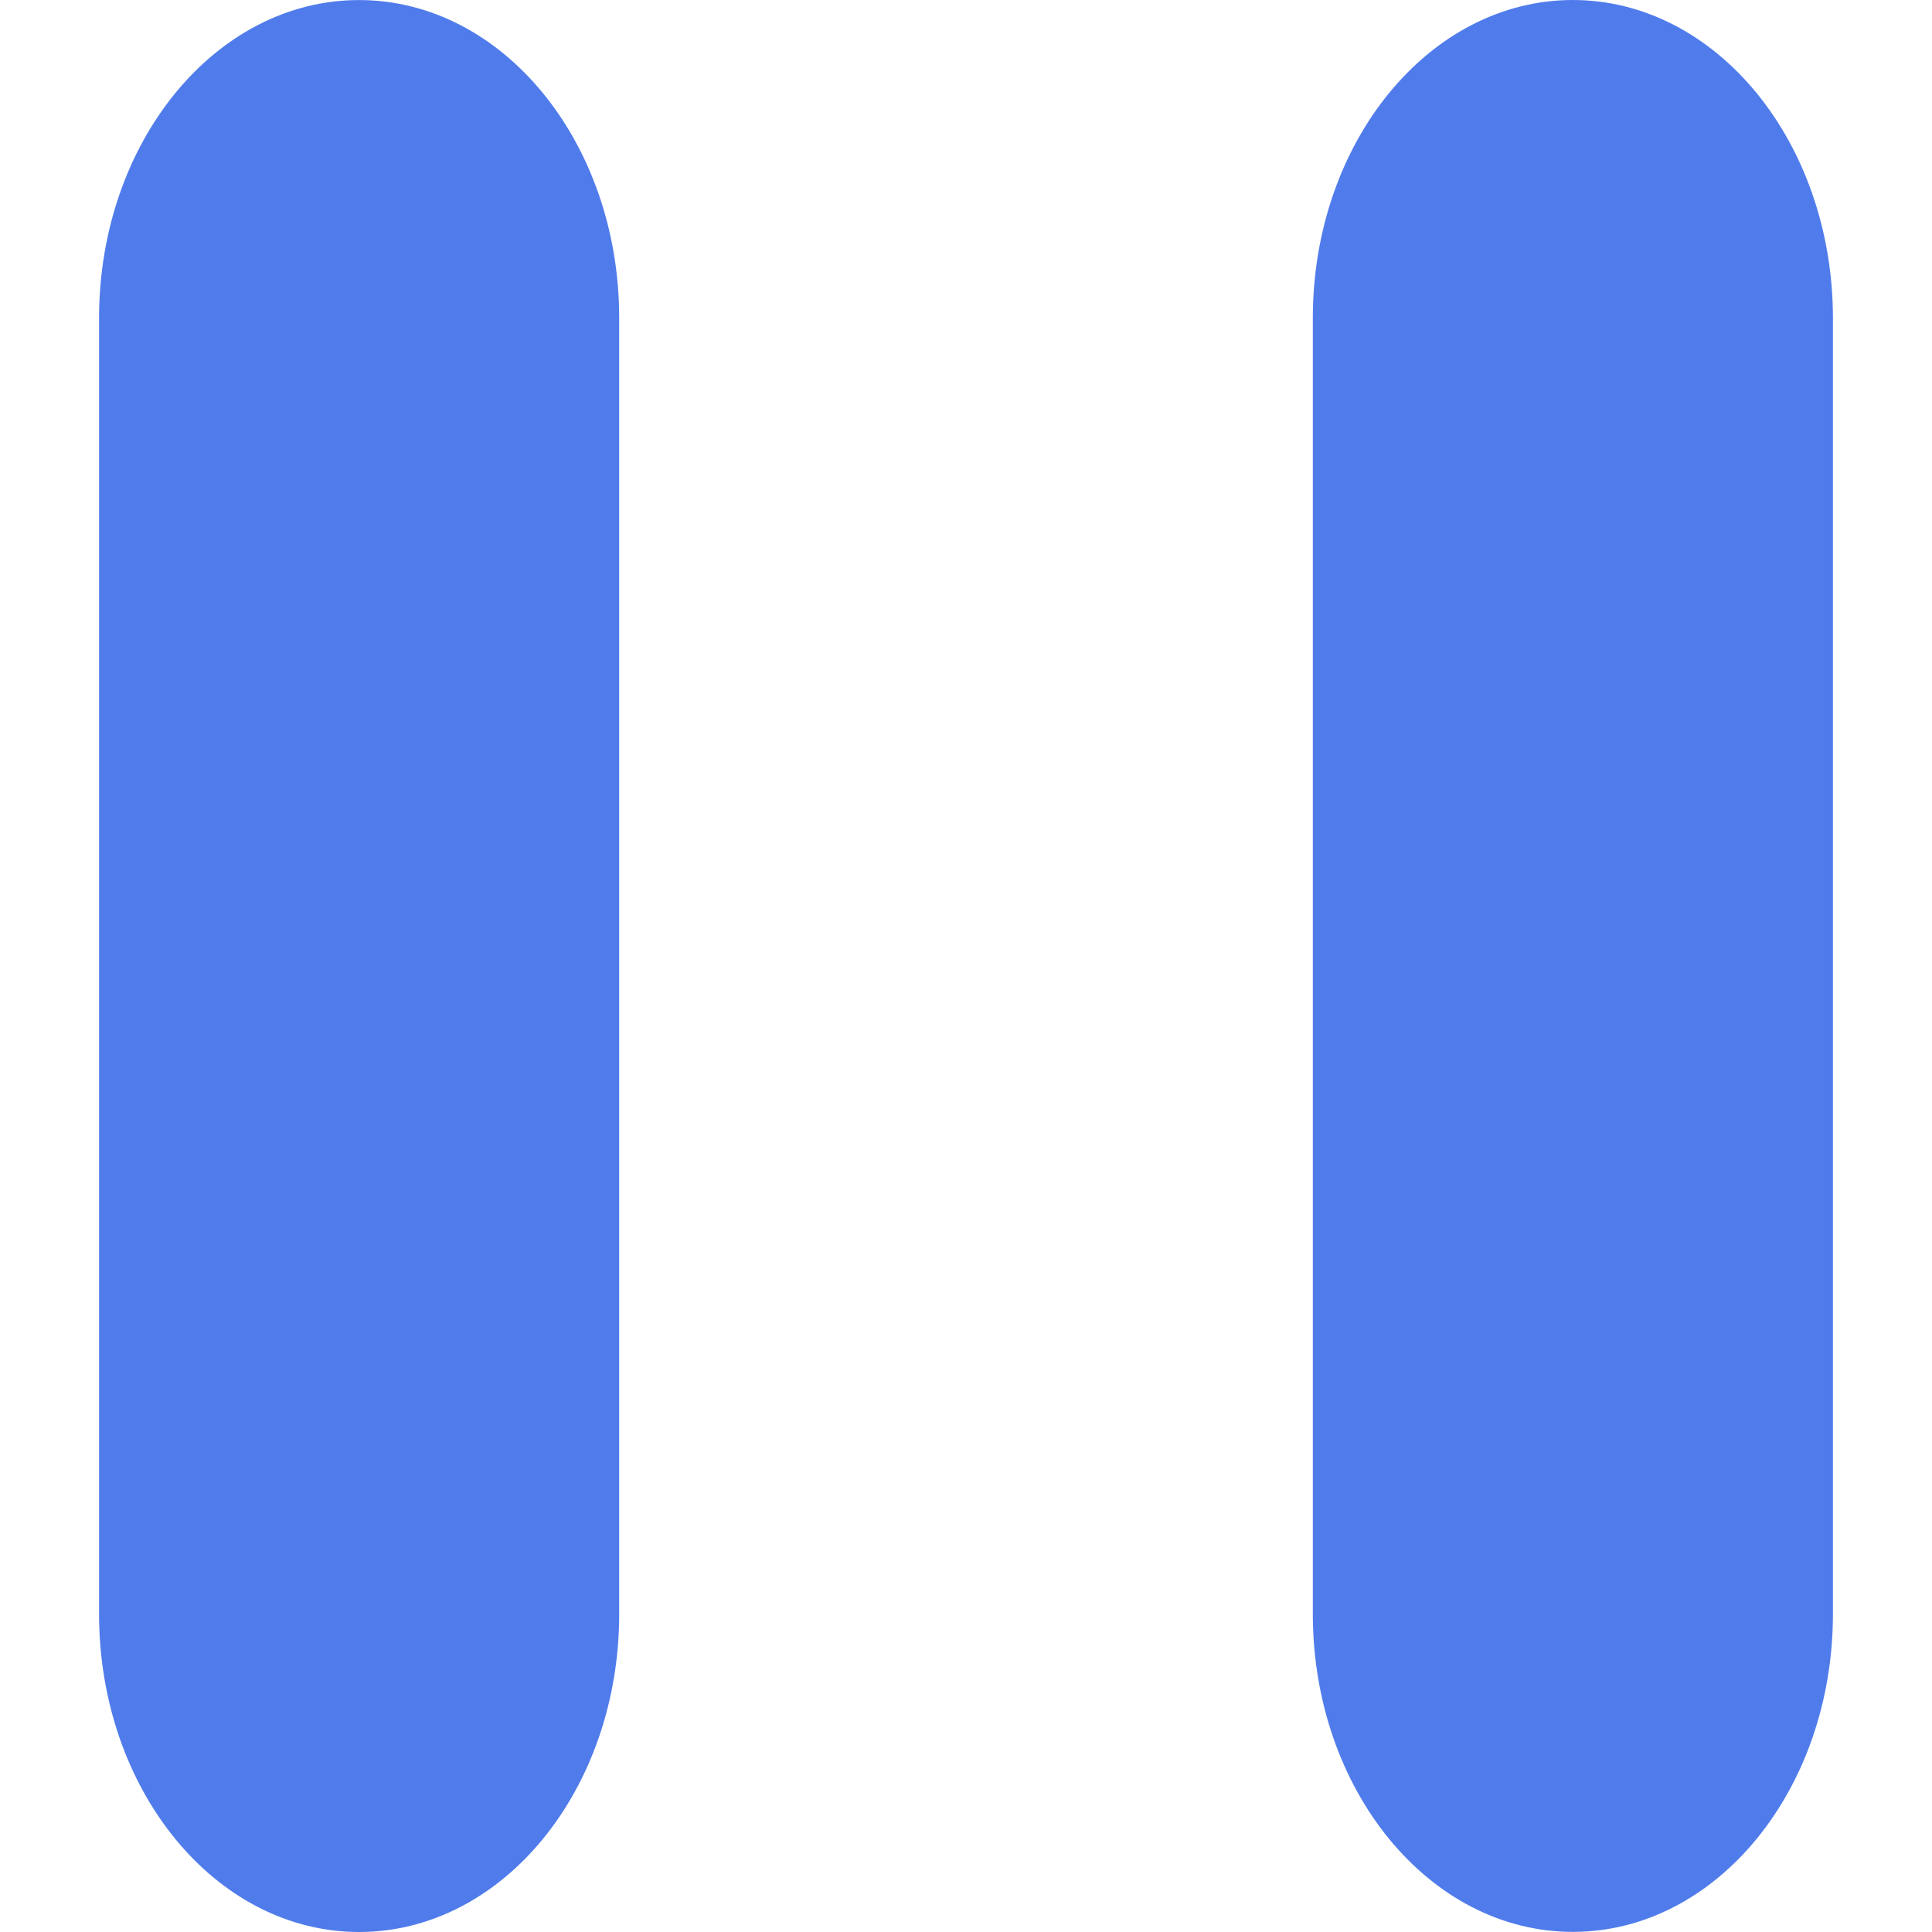
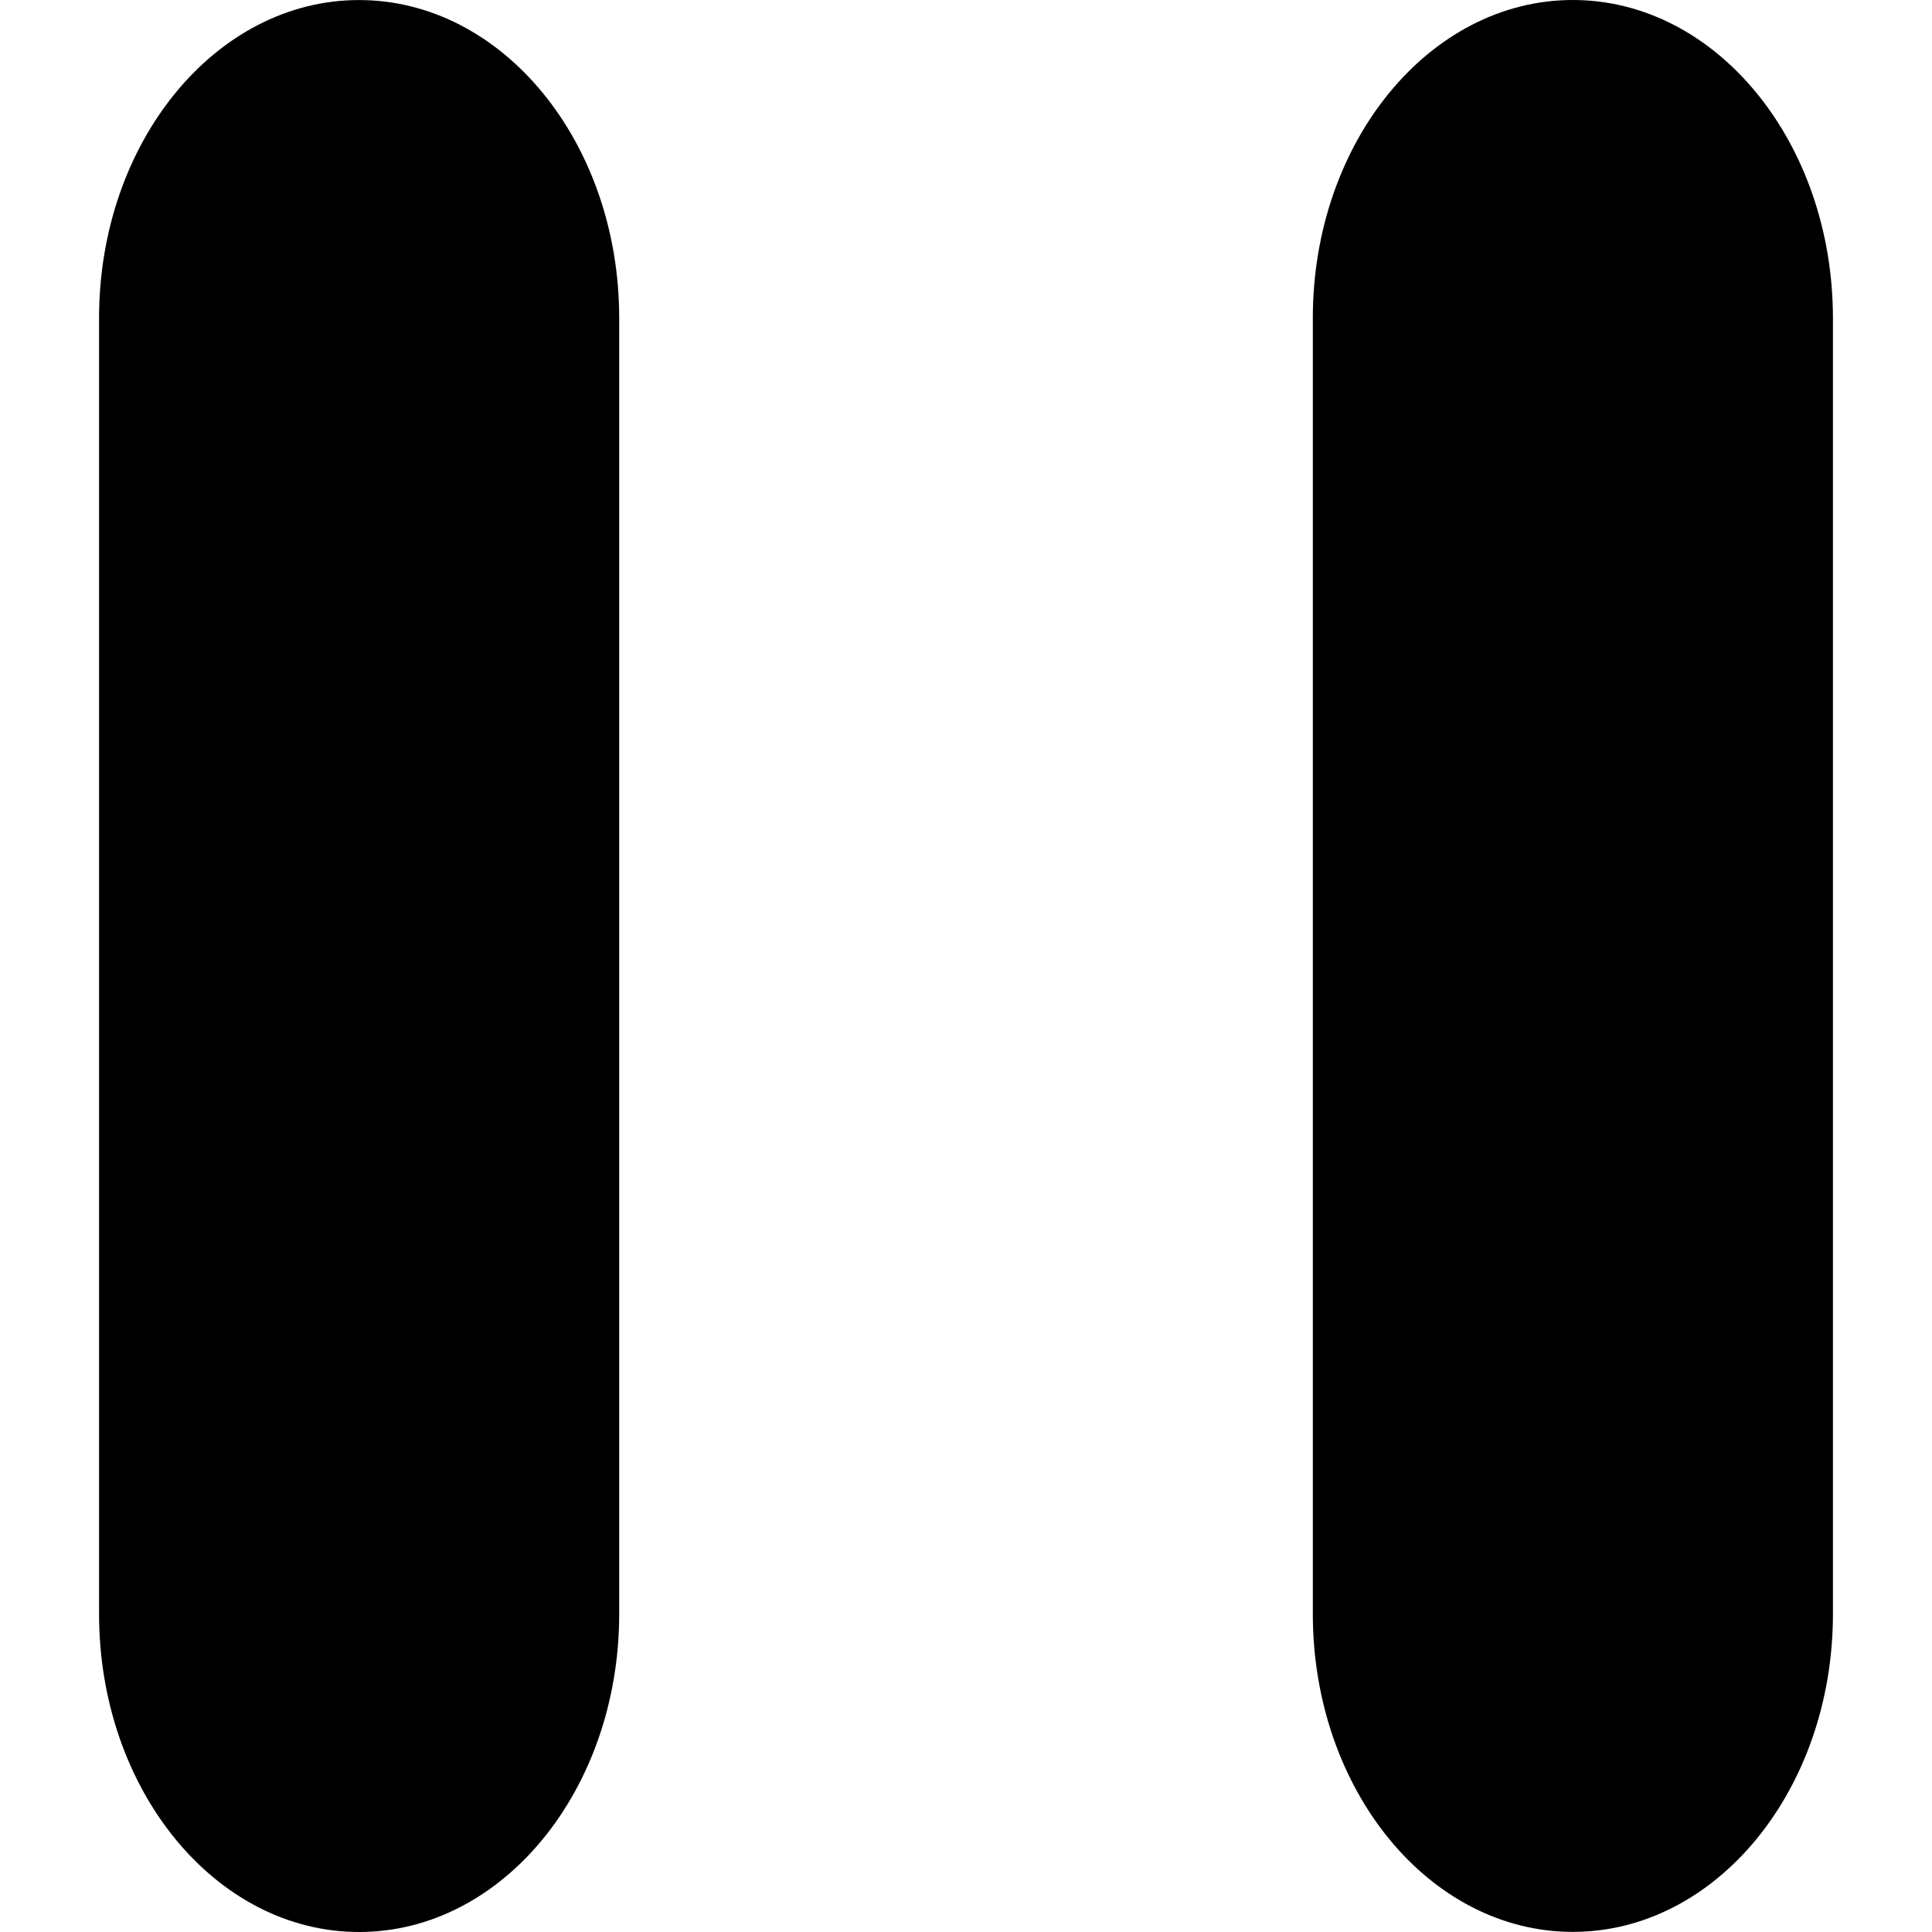
- <svg xmlns="http://www.w3.org/2000/svg" fill="#507ceb" version="1.1" id="Capa_1" width="24px" height="24px" viewBox="0 0 277.338 277.338" xml:space="preserve">
+ <svg xmlns="http://www.w3.org/2000/svg" fill="currentColor" version="1.1" id="Capa_1" width="24px" height="24px" viewBox="0 0 277.338 277.338" xml:space="preserve">
  <g id="SVGRepo_bgCarrier" stroke-width="0" />
  <g id="SVGRepo_tracerCarrier" stroke-linecap="round" stroke-linejoin="round" stroke="#CCCCCC" stroke-width="1.109" />
  <g id="SVGRepo_iconCarrier">
    <g>
      <path d="M14.22,45.665v186.013c0,25.223,16.711,45.66,37.327,45.66c20.618,0,37.339-20.438,37.339-45.66V45.665 c0-25.211-16.721-45.657-37.339-45.657C30.931,0,14.22,20.454,14.22,45.665z" />
      <path d="M225.78,0c-20.614,0-37.325,20.446-37.325,45.657V231.67c0,25.223,16.711,45.652,37.325,45.652s37.338-20.43,37.338-45.652 V45.665C263.109,20.454,246.394,0,225.78,0z" />
    </g>
  </g>
</svg>
